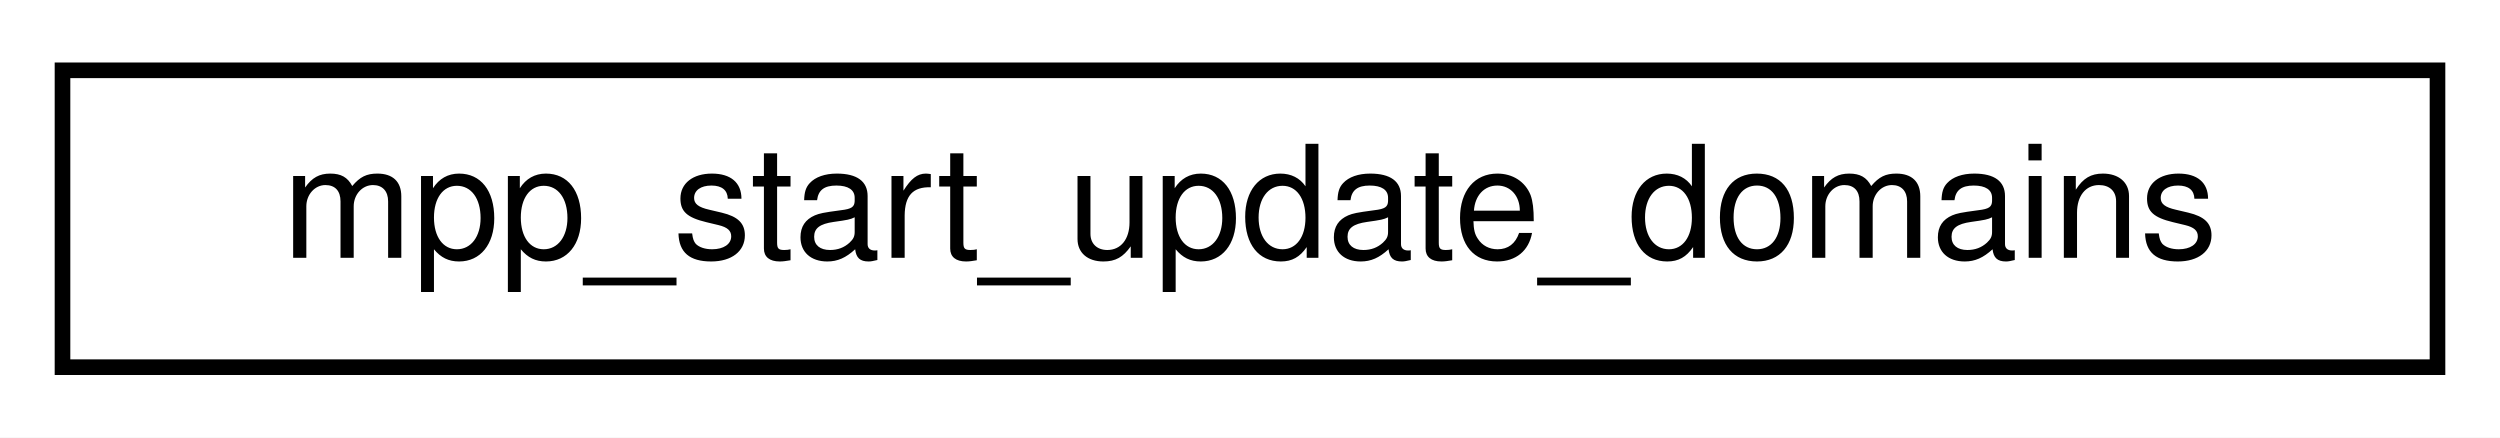
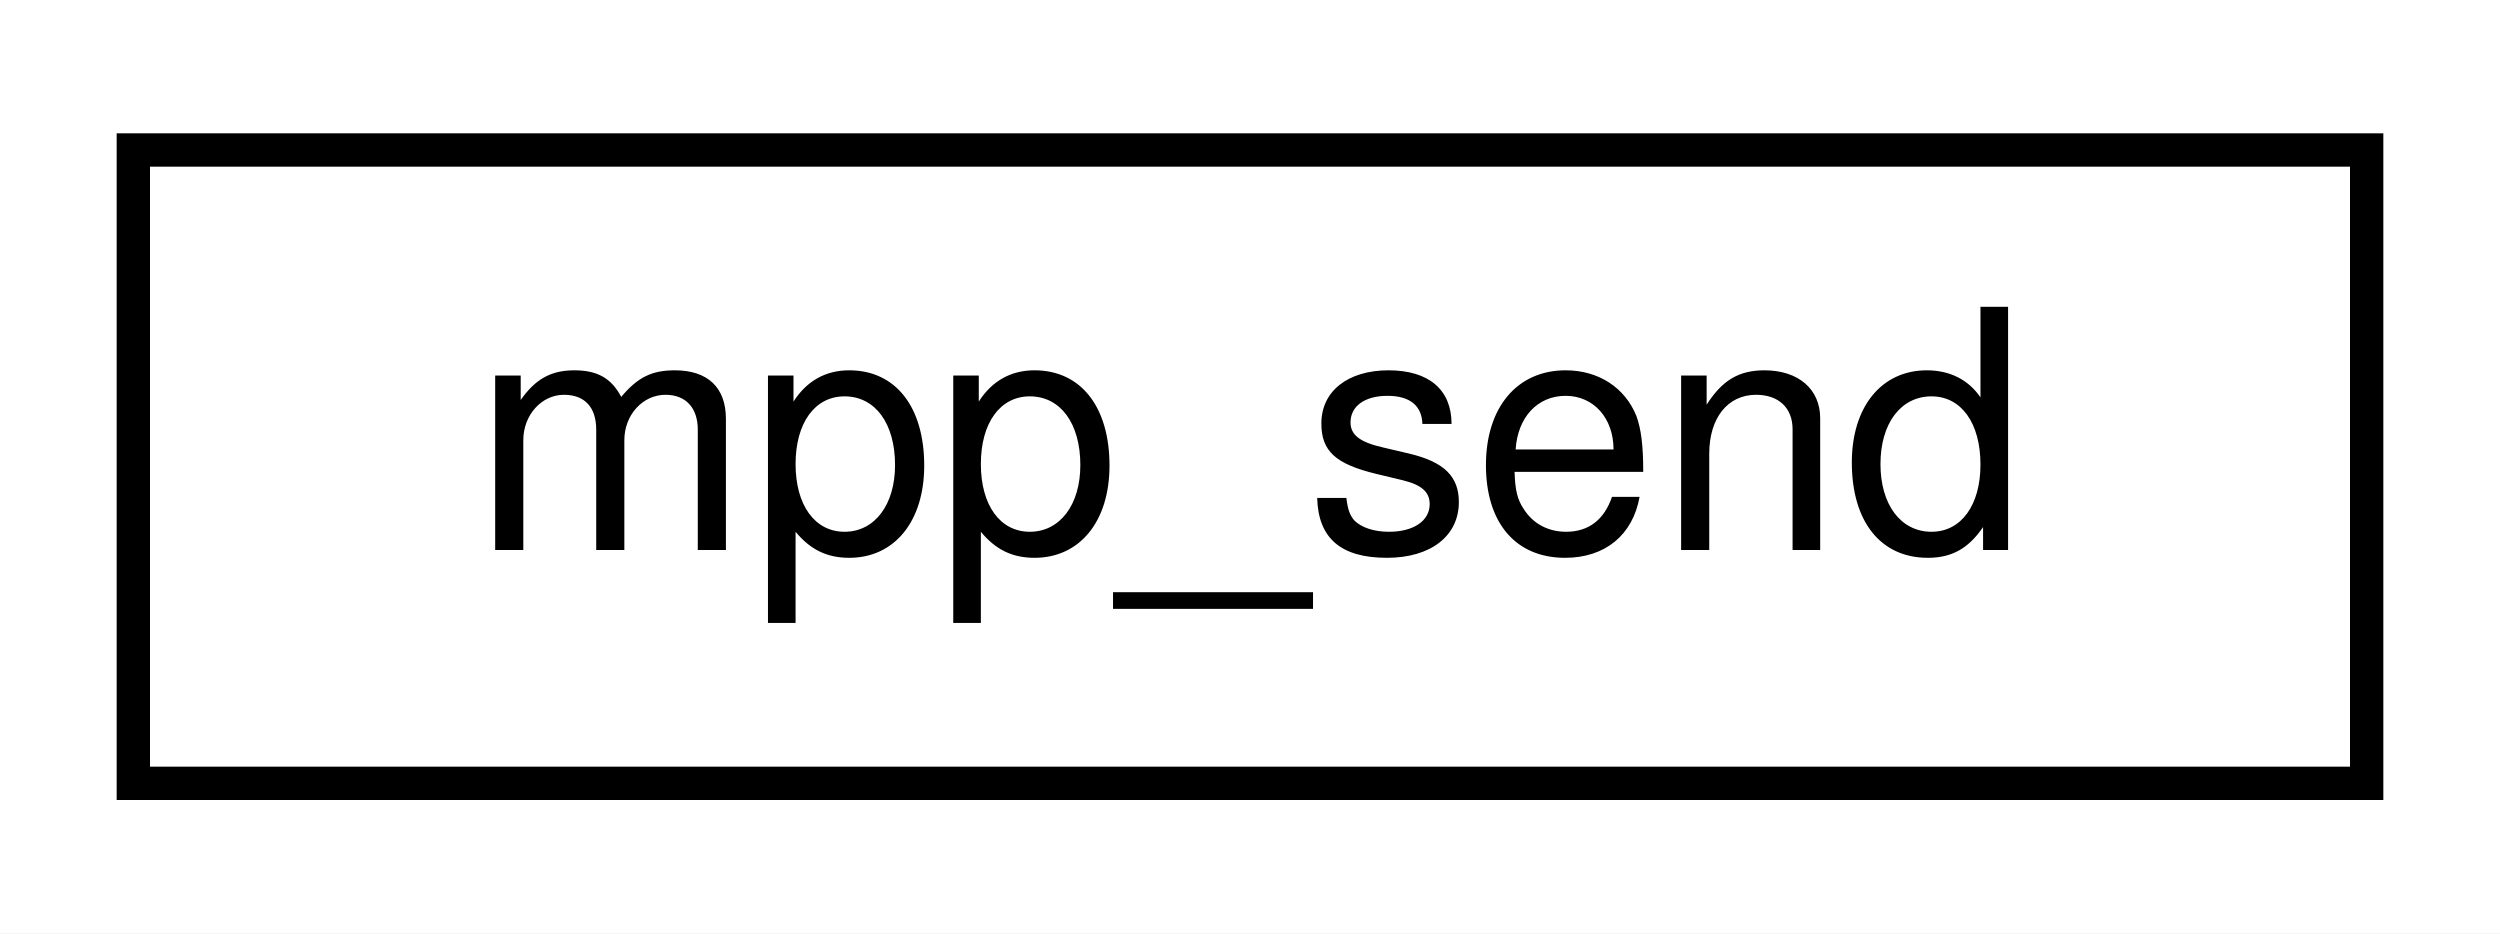
- <svg xmlns="http://www.w3.org/2000/svg" xmlns:xlink="http://www.w3.org/1999/xlink" width="160pt" height="28pt" viewBox="0.00 0.00 160.00 28.00">
+ <svg xmlns="http://www.w3.org/2000/svg" xmlns:xlink="http://www.w3.org/1999/xlink" width="75pt" height="28pt" viewBox="0.00 0.00 75.00 28.00">
  <g id="graph0" class="graph" transform="scale(1 1) rotate(0) translate(4 24)">
-     <polygon fill="white" stroke="transparent" points="-4,4 -4,-24 156,-24 156,4 -4,4" />
+     <polygon fill="white" stroke="transparent" points="-4,4 -4,-24 71,-24 71,4 -4,4" />
    <g id="node1" class="node">
      <g id="a_node1">
-         <a xlink:href="group__mpp__domains__mod.html#interfacempp__domains__mod_1_1mpp__start__update__domains" target="_top" xlink:title="Interface to start halo updates mpp_start_update_domains is used to start a halo update of a domain-d...">
-           <polygon fill="white" stroke="black" points="0,-0.5 0,-19.5 152,-19.5 152,-0.5 0,-0.5" />
-           <text text-anchor="middle" x="76" y="-7.5" font-family="Helvetica,sans-Serif" font-size="10.00">mpp_start_update_domains</text>
+         <a xlink:href="group__mpp__mod.html#interfacempp__mod_1_1mpp__send" target="_top" xlink:title="Send data to a receiving PE.">
+           <polygon fill="white" stroke="black" points="0,-0.5 0,-19.5 67,-19.5 67,-0.5 0,-0.5" />
+           <text text-anchor="middle" x="33.5" y="-7.5" font-family="Helvetica,sans-Serif" font-size="10.00">mpp_send</text>
        </a>
      </g>
    </g>
  </g>
</svg>
